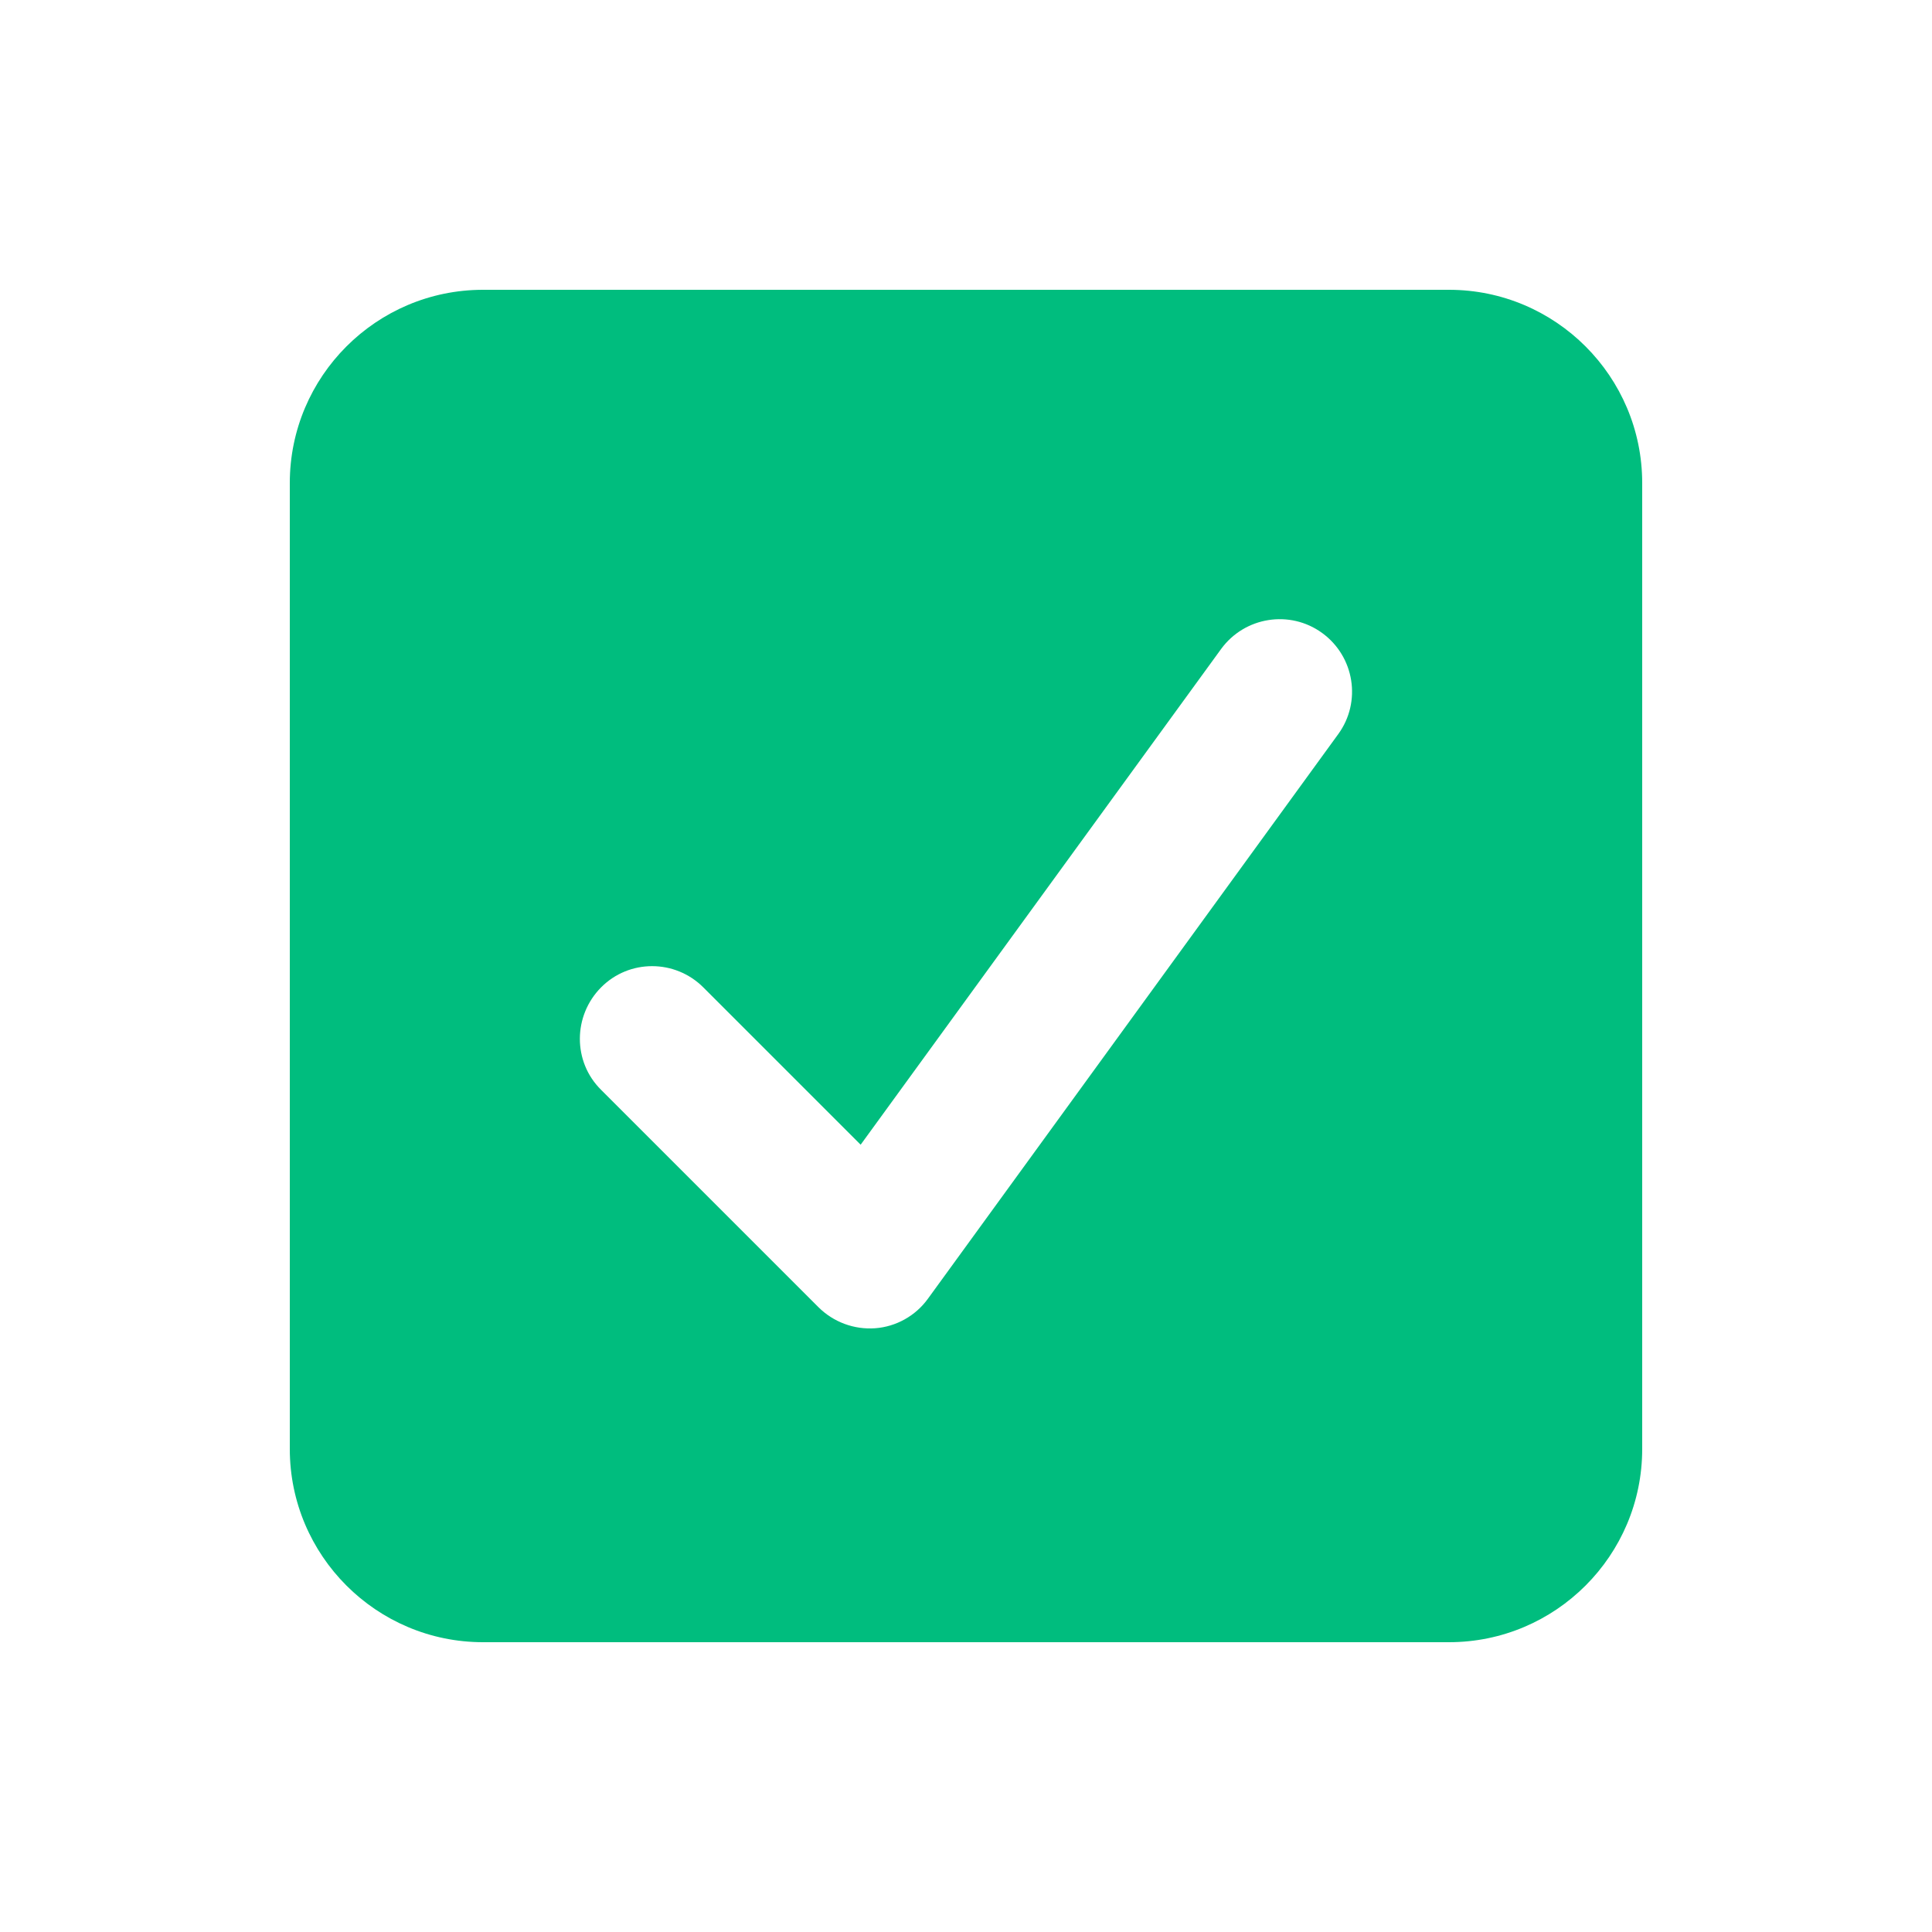
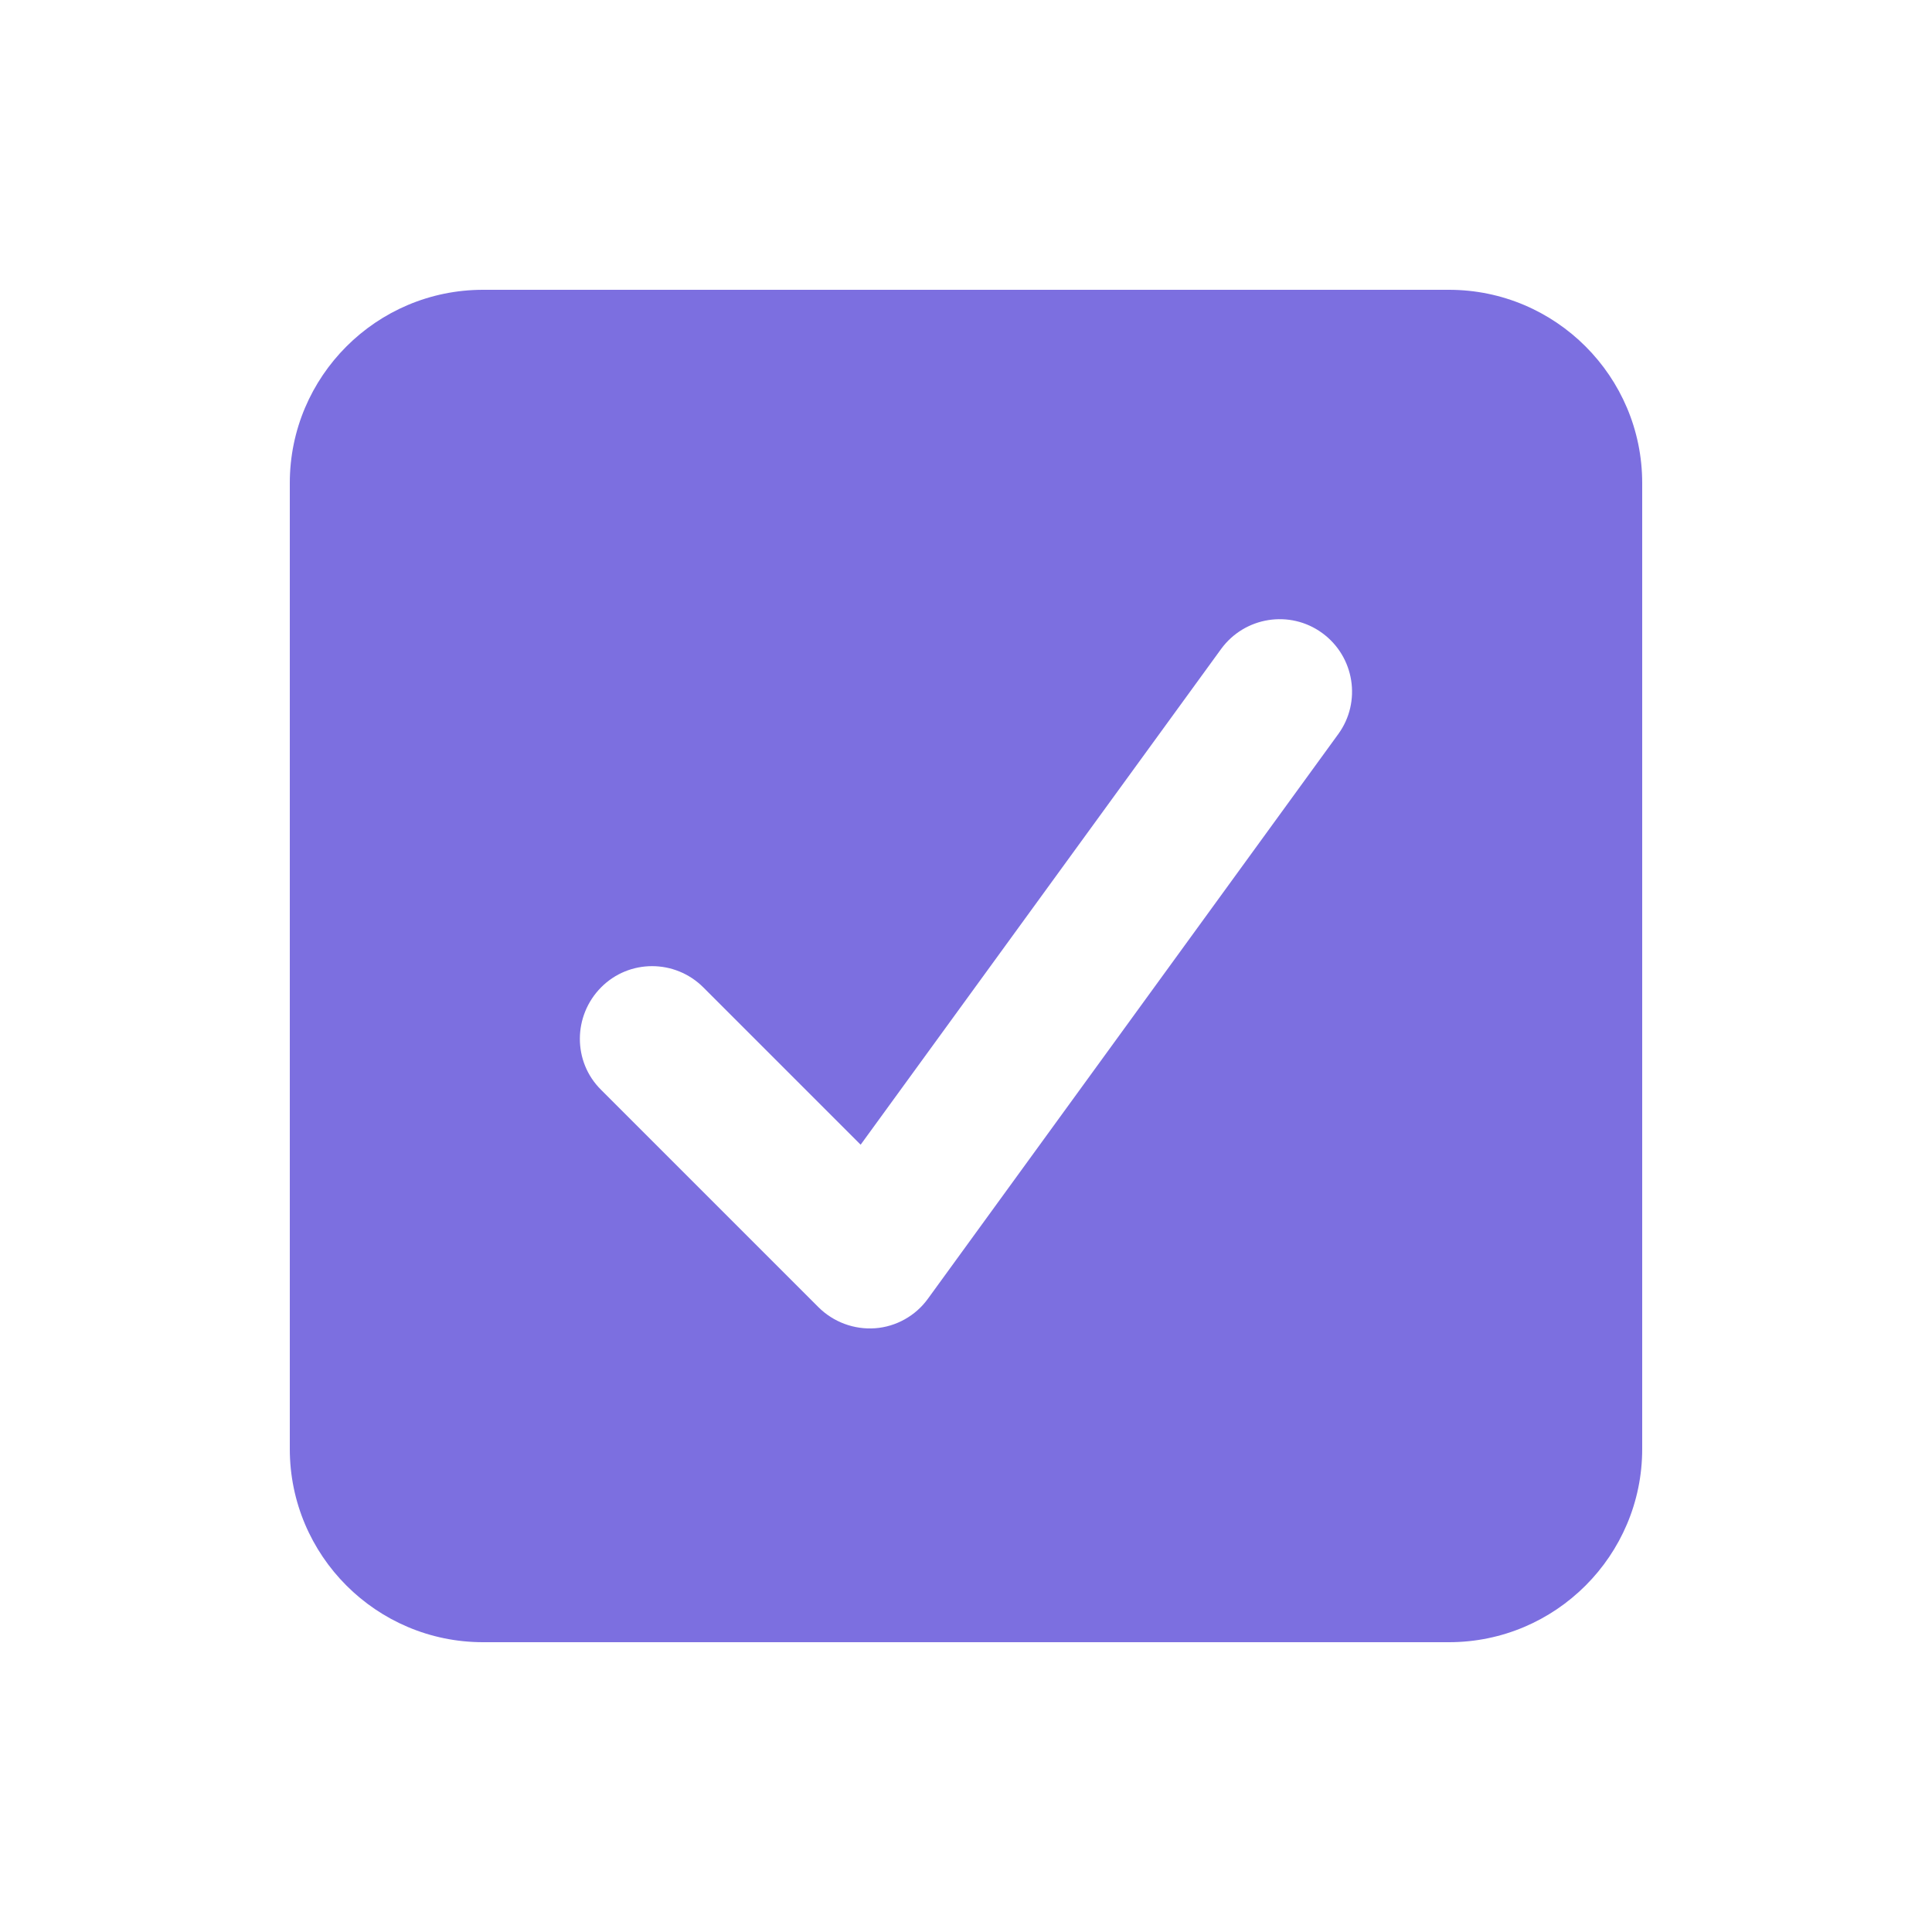
<svg xmlns="http://www.w3.org/2000/svg" viewBox="0 0 640 640">
-   <path fill="rgb(0, 189, 126)" d="M480 96C515.3 96 544 124.7 544 160L544 480C544 515.3 515.3 544 480 544L160 544C124.7 544 96 515.3 96 480L96 160C96 124.7 124.7 96 160 96L480 96zM438 209.7C427.3 201.9 412.3 204.3 404.5 215L285.1 379.2L233 327.1C223.6 317.7 208.4 317.7 199.1 327.1C189.8 336.5 189.7 351.7 199.1 361L271.1 433C276.1 438 283 440.5 289.9 440C296.8 439.5 303.3 435.9 307.4 430.2L443.3 243.2C451.1 232.5 448.7 217.5 438 209.7z" />
+   <path fill="#7c6fe0" d="M480 96C515.3 96 544 124.7 544 160L544 480C544 515.3 515.3 544 480 544L160 544C124.7 544 96 515.3 96 480L96 160C96 124.7 124.7 96 160 96L480 96zM438 209.7C427.3 201.9 412.3 204.3 404.5 215L285.1 379.2L233 327.1C223.6 317.7 208.4 317.7 199.1 327.1C189.8 336.5 189.7 351.7 199.1 361L271.1 433C276.1 438 283 440.5 289.9 440C296.8 439.5 303.3 435.9 307.4 430.2L443.3 243.2C451.1 232.5 448.7 217.5 438 209.7z" />
</svg>
